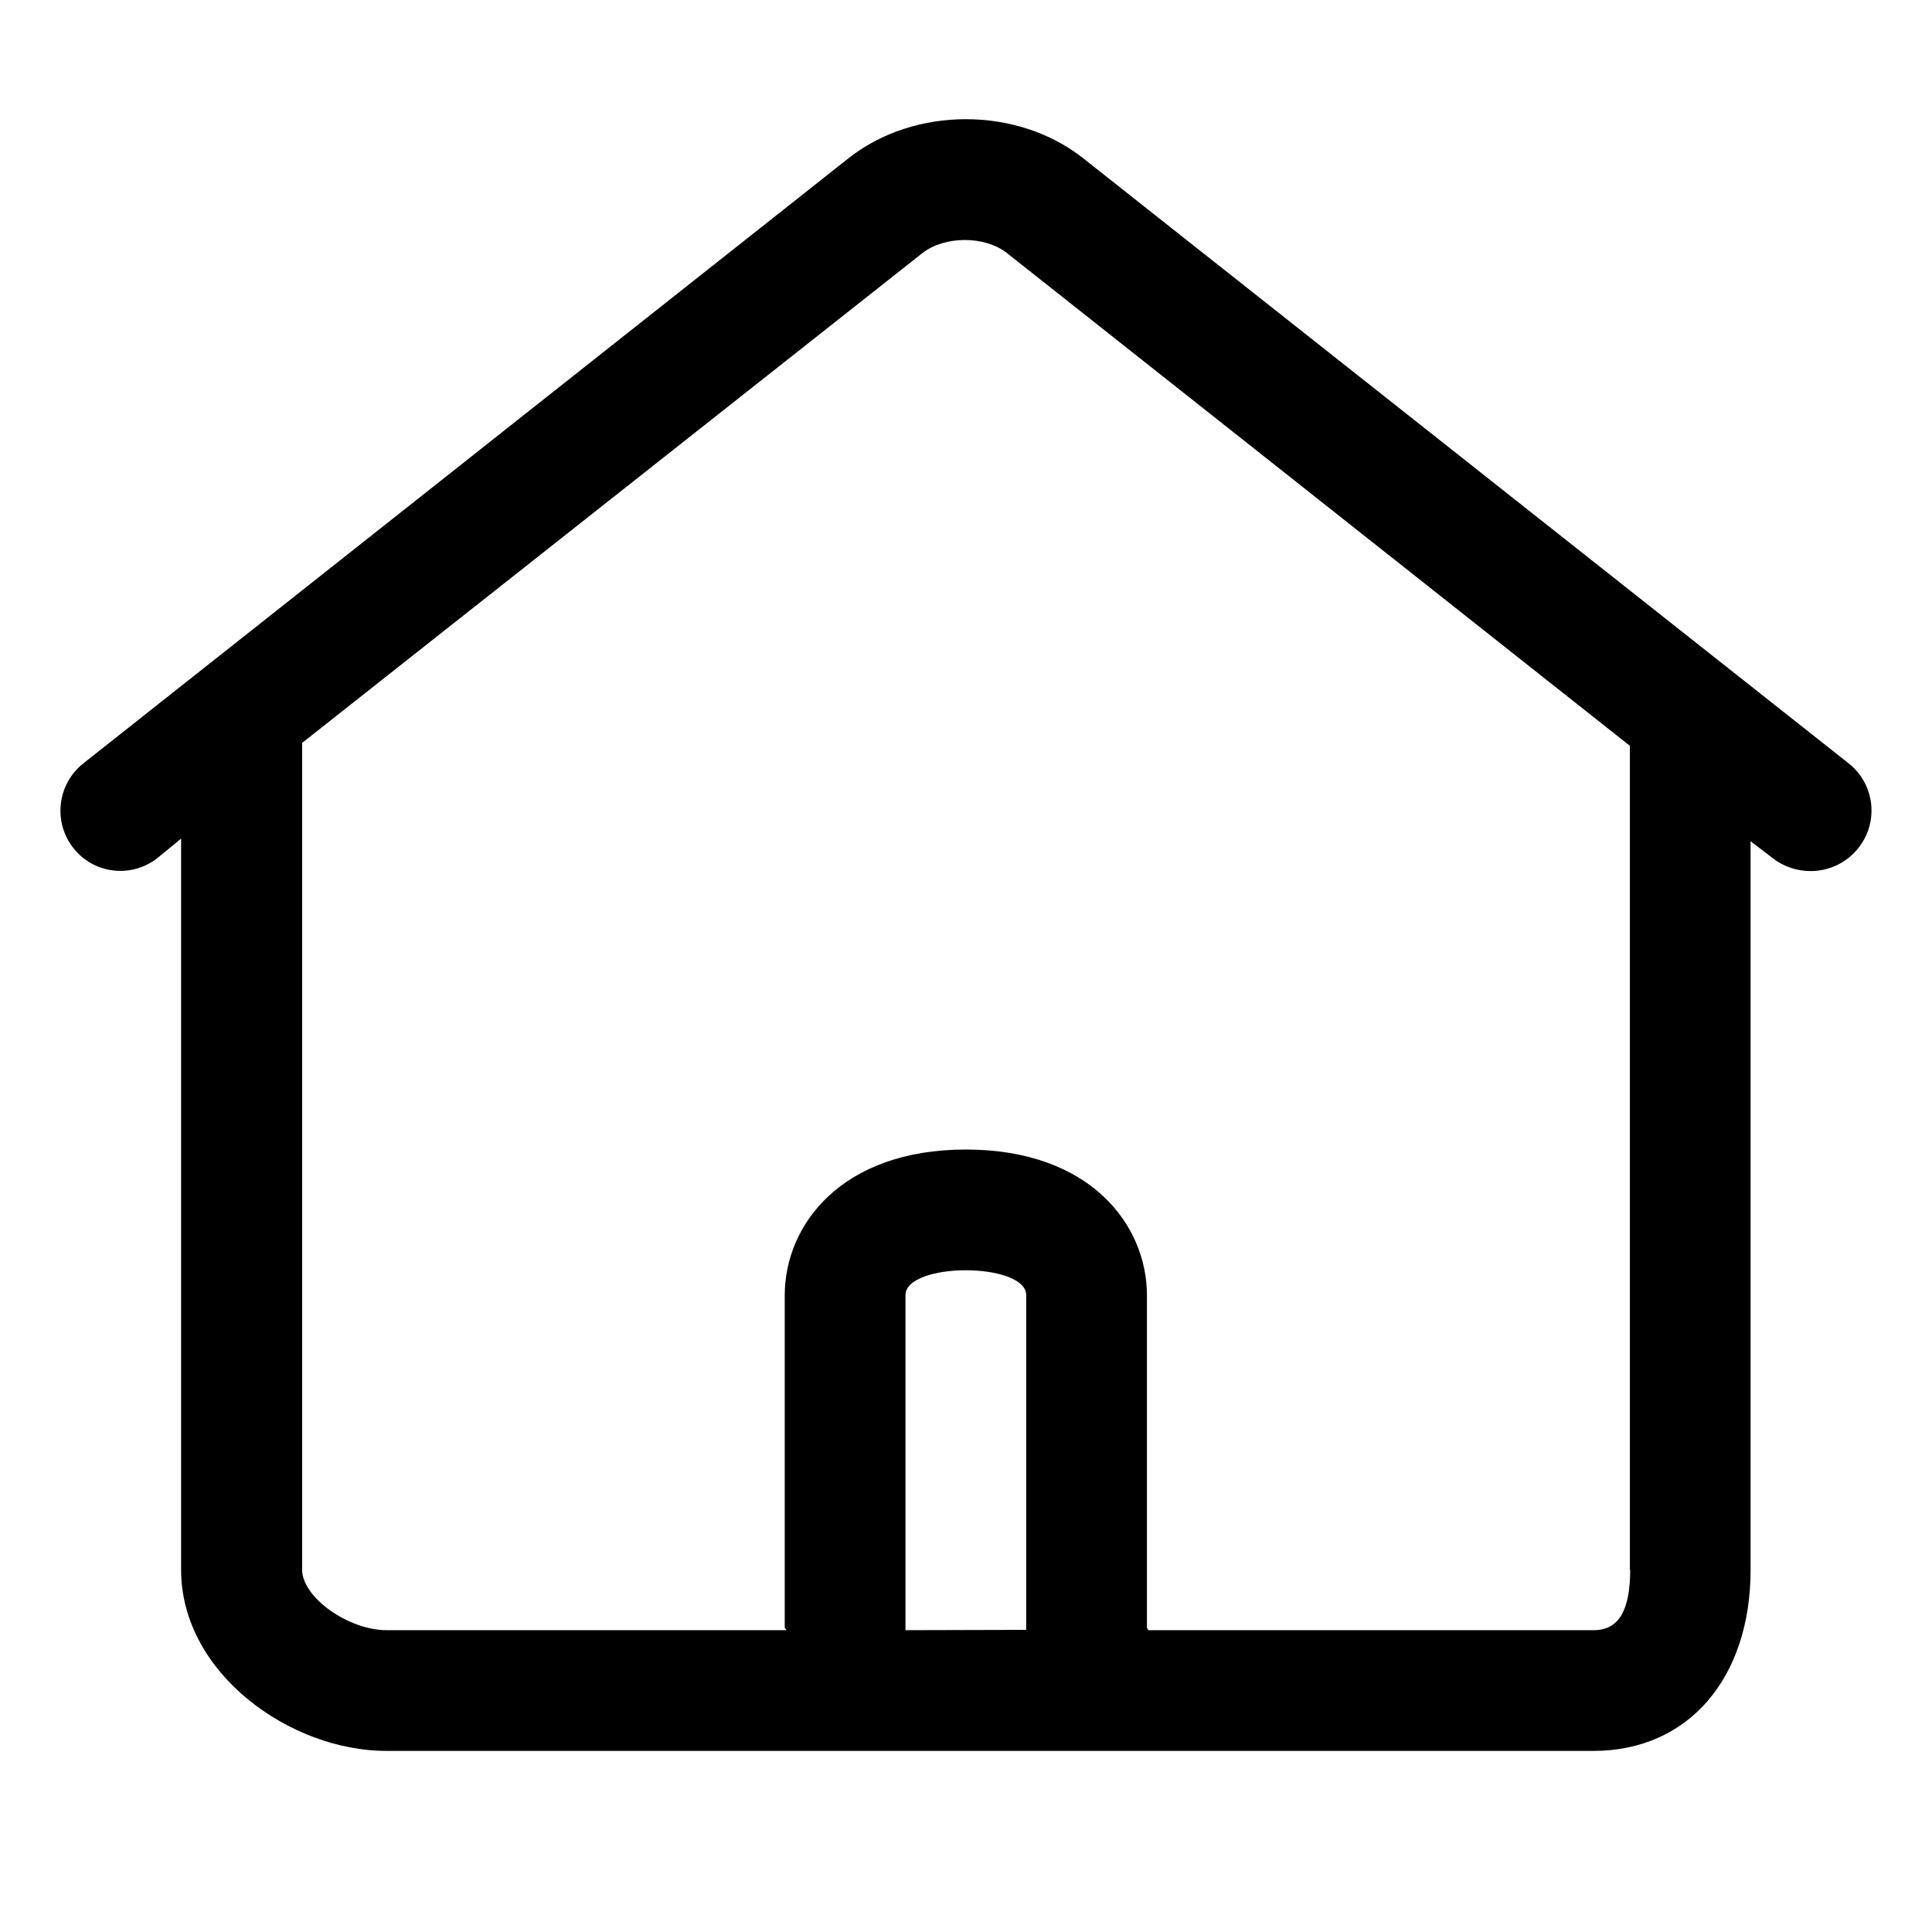
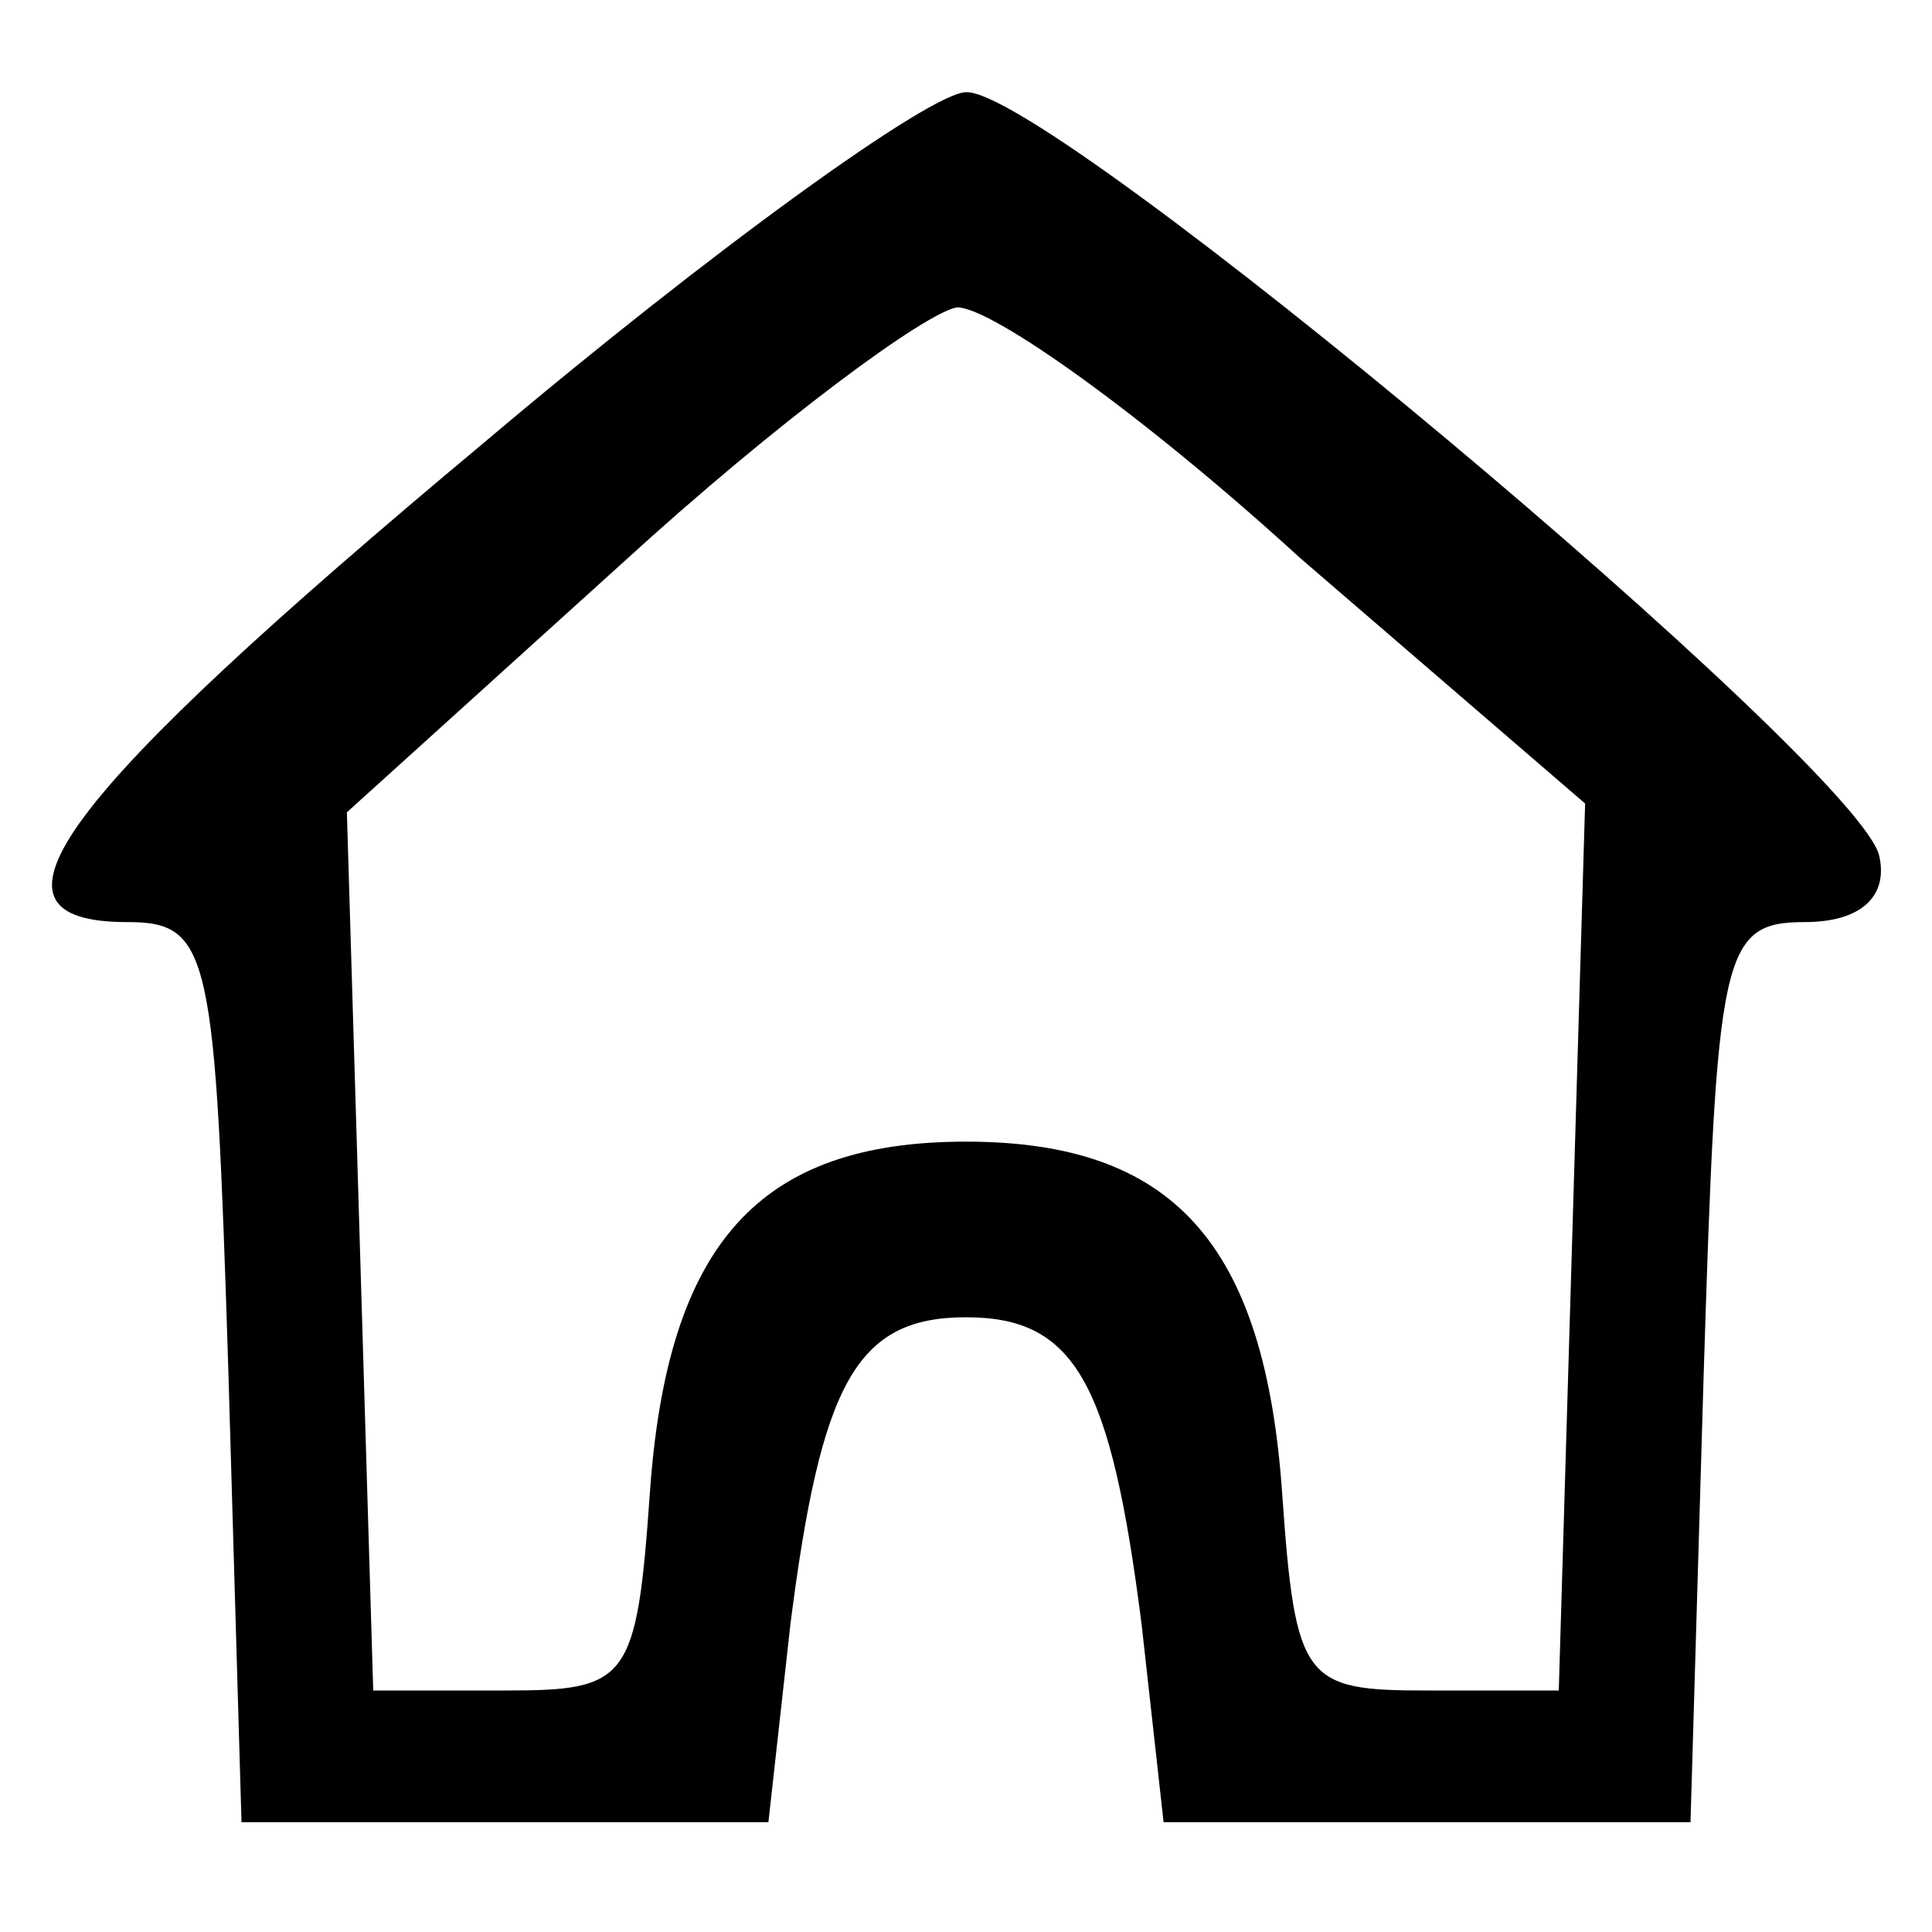
- <svg xmlns="http://www.w3.org/2000/svg" t="1634970591245" class="icon" viewBox="0 0 1024 1024" version="1.1" p-id="6684" width="48" height="48">
-   <defs>
-     <style type="text/css" />
-   </defs>
-   <path d="M979.792 404.577 574.183 83.943c-34.919-27.694-89.619-27.694-124.538 0L44.208 404.577c-13.933 11.009-16.169 31.135-5.332 44.896s30.619 16.169 44.552 5.332l12.557-10.321 0 387.548c0 54.873 57.969 95.984 108.713 95.984l639.892 0c50.228 0 83.255-38.531 83.255-95.984L927.844 445.861l11.697 8.945c5.848 4.644 13.073 6.881 20.126 6.881 9.461 0 18.922-4.128 25.286-12.213C995.962 435.712 993.726 415.586 979.792 404.577zM479.919 864.027 479.919 686.508c0-8.773 15.997-13.245 31.995-13.245s31.995 4.472 31.995 13.245l0 177.347L479.919 864.027 479.919 864.027zM864.027 832.032c0 21.158-5.848 31.995-19.266 31.995L608.586 864.027c0-0.516-0.688-0.86-0.688-1.376L607.898 686.508c0-37.155-29.93-77.234-95.984-77.234s-95.984 40.079-95.984 77.234l0 176.142c0 0.516 0.86 0.86 0.86 1.376L204.869 864.027c-20.126 0-44.724-17.373-44.724-31.995L160.145 393.74 488.864 134.171c11.869-9.289 33.199-9.289 44.896 0l330.095 261.117L863.855 832.032z" p-id="6685" />
+ <svg xmlns="http://www.w3.org/2000/svg" version="1.0" width="44pt" height="44pt" viewBox="0 0 44 44" preserveAspectRatio="xMidYMid meet">
+   <g transform="translate(0,44) scale(0.1,-0.1)" fill="#000000" stroke="none">
+     <path d="M110 339 c-97 -81 -118 -109 -81 -109 19 0 20 -7 23 -102 l3 -103 60 0 60 0 5 45 c7 55 15 70 40 70 25 0 33 -15 40 -70 l5 -45 60 0 60 0 3 102 c3 96 4 103 23 103 13 0 19 6 17 15 -4 20 -189 175 -208 174 -8 0 -58 -36 -110 -80z m186 -26 l65 -56 -3 -101 -3 -101 -30 0 c-28 0 -30 2 -33 45 -4 57 -25 80 -72 80 -47 0 -68 -23 -72 -80 -3 -43 -5 -45 -33 -45 l-30 0 -3 100 -3 100 63 57 c35 32 69 57 76 58 8 0 43 -25 78 -57z" />
+   </g>
</svg>
